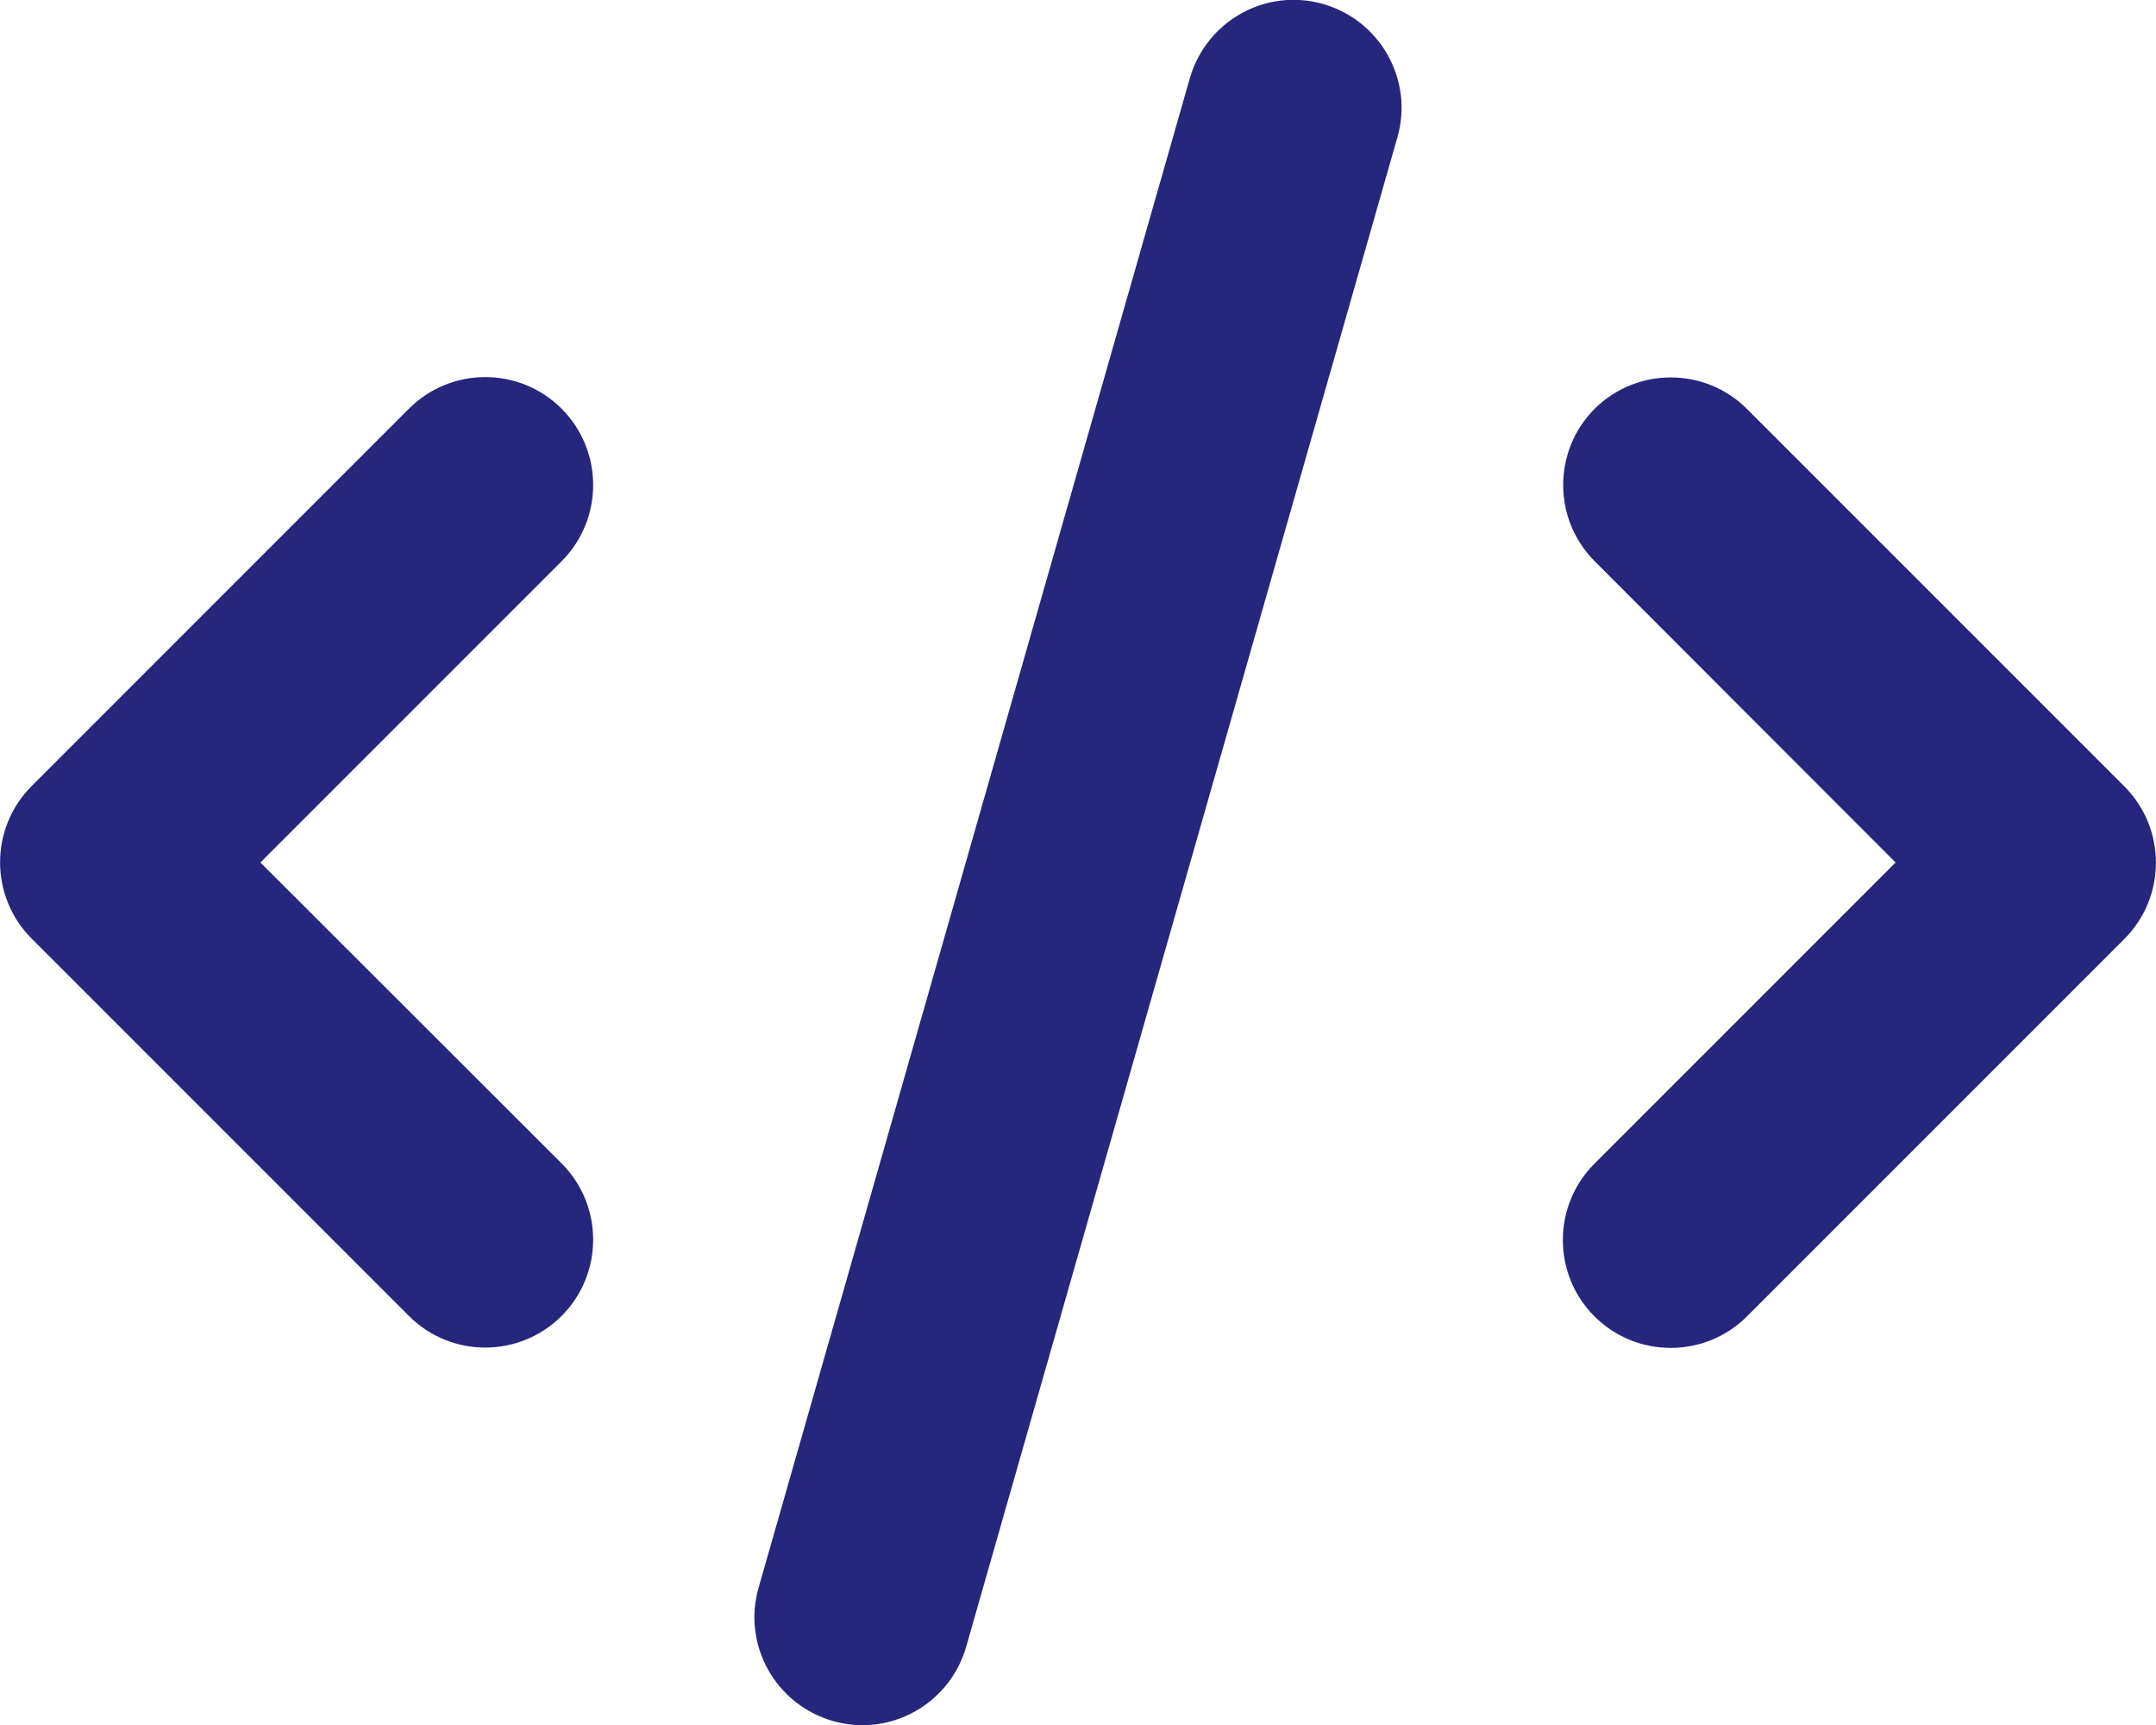
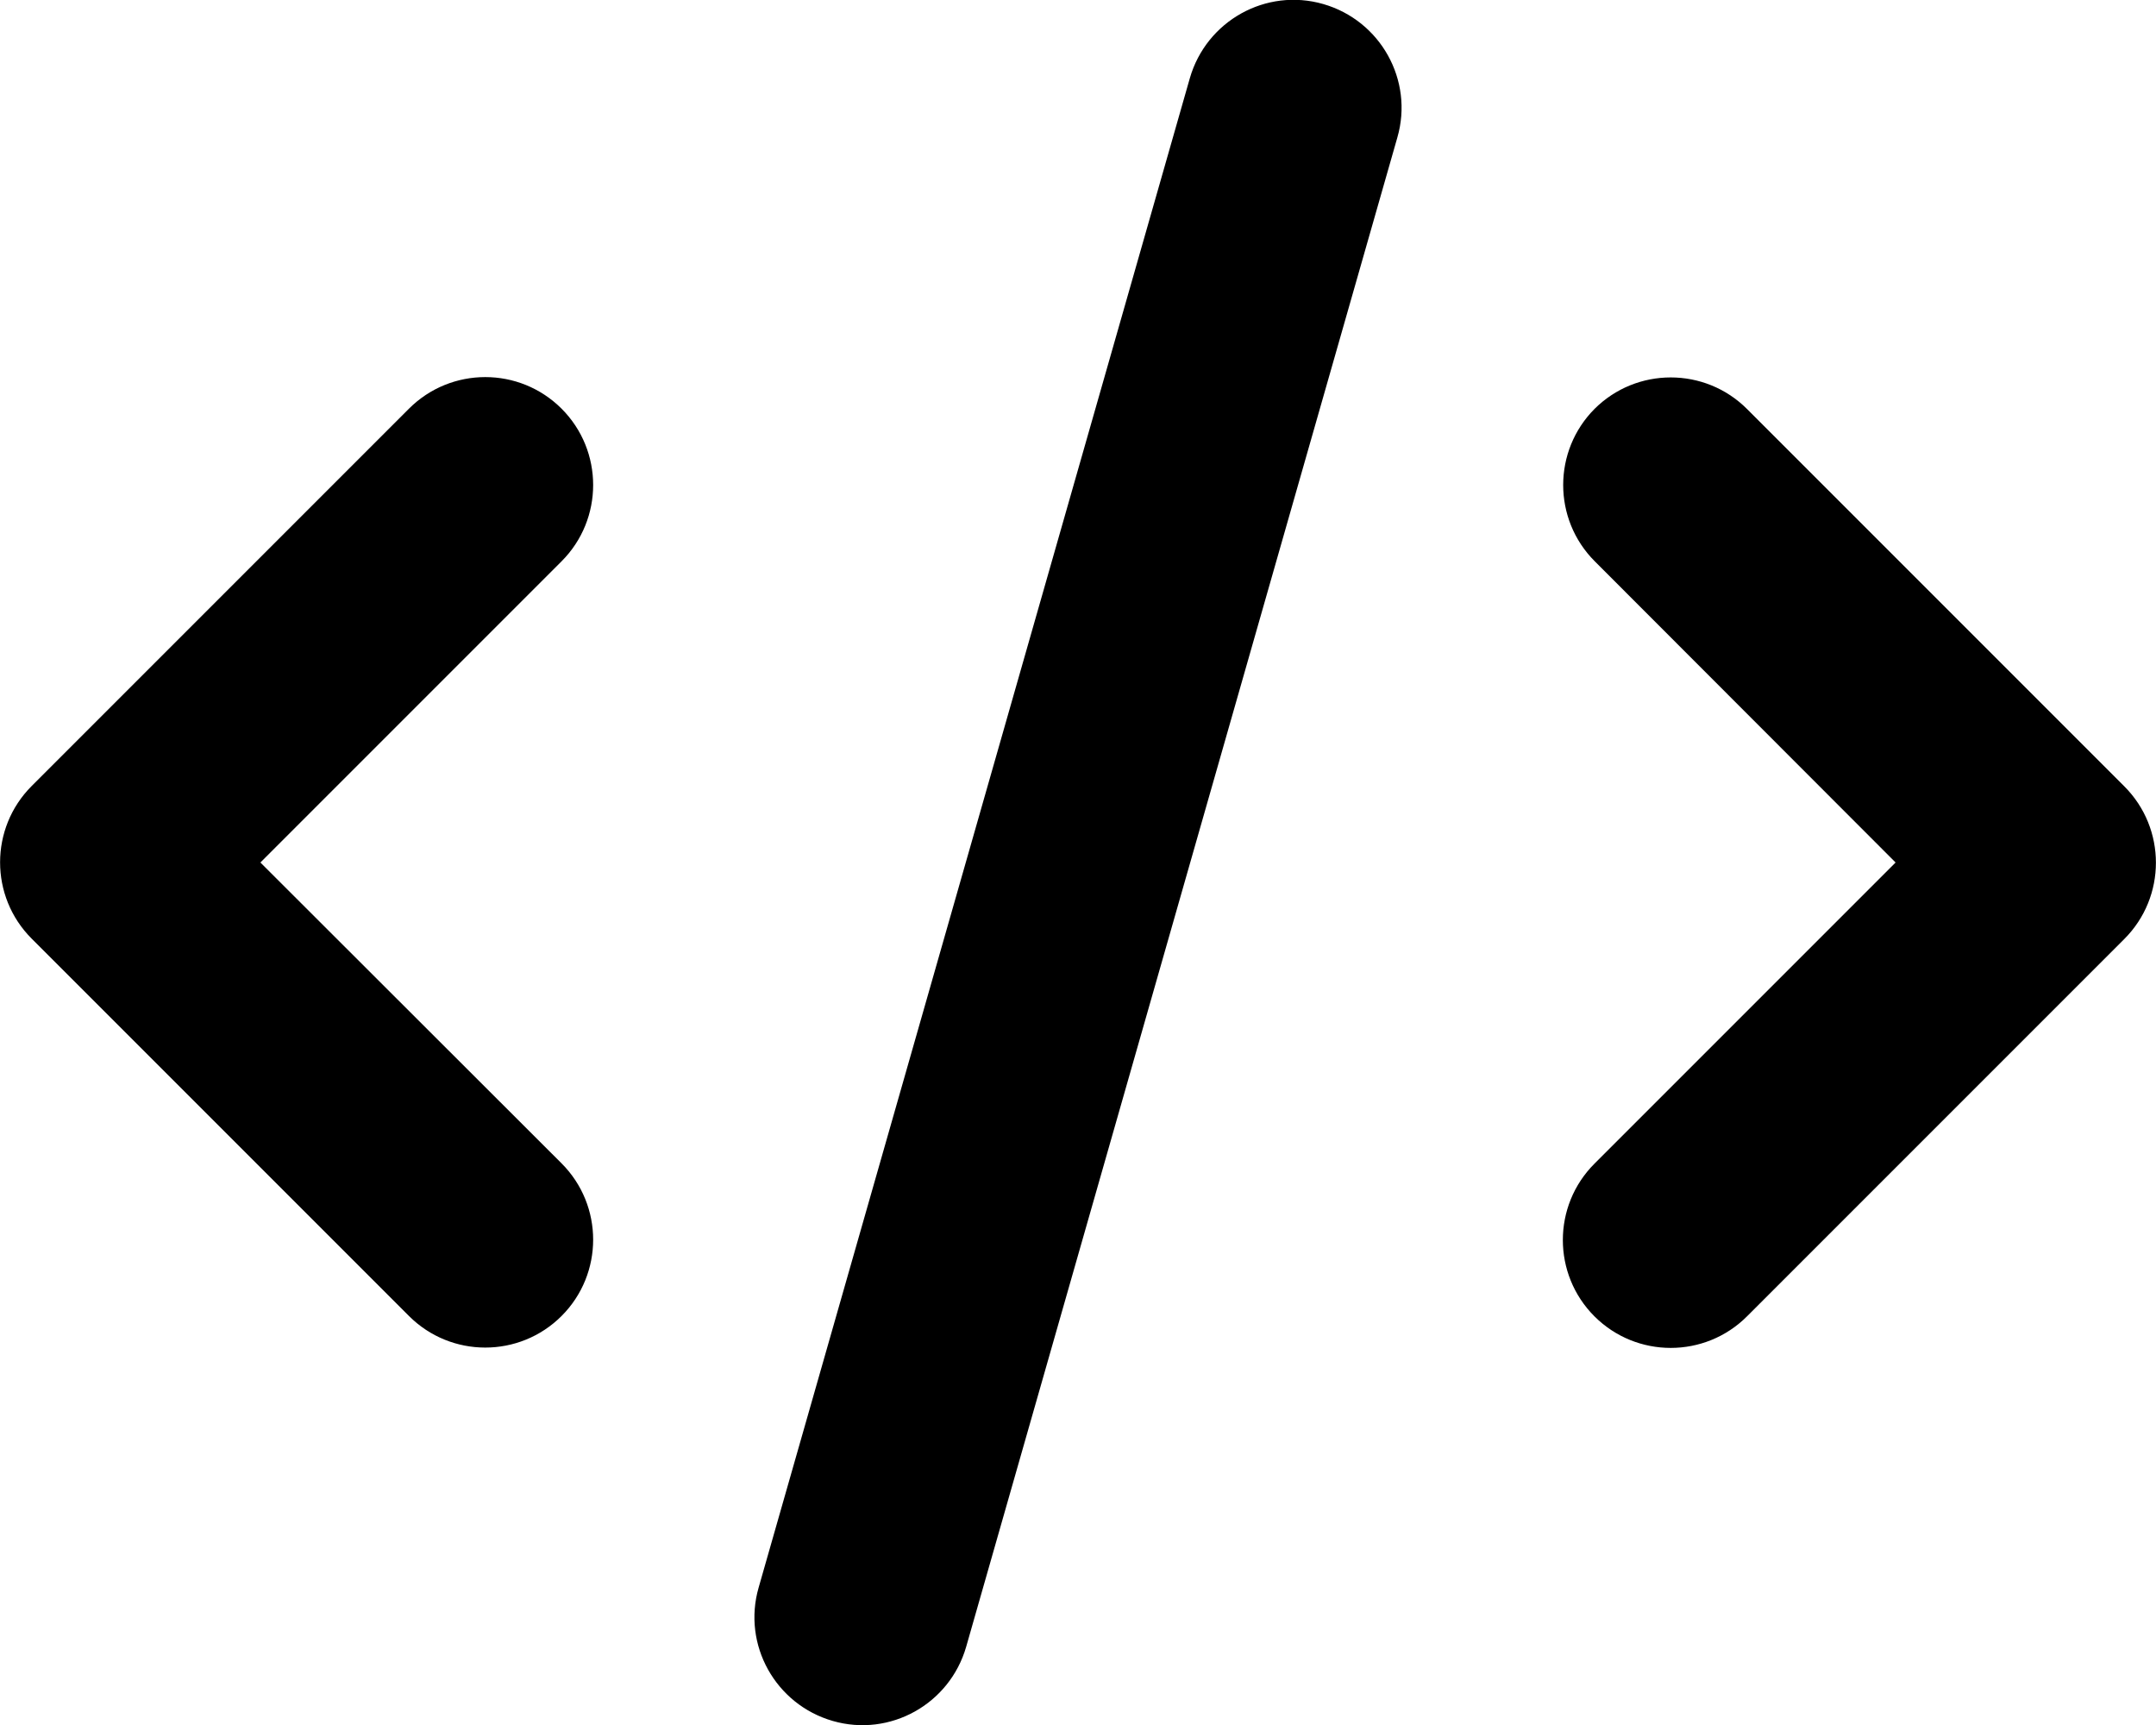
<svg xmlns="http://www.w3.org/2000/svg" viewBox="0 0 640 512">
-   <path fill="rgb(38, 38, 125)" d="M392.8 1.2c-17-4.9-34.7 5-39.6 22l-128 448c-4.9 17 5 34.7 22 39.6s34.7-5 39.6-22l128-448c4.9-17-5-34.7-22-39.6zm80.6 120.1c-12.5 12.5-12.5 32.8 0 45.3L562.7 256l-89.4 89.4c-12.5 12.5-12.5 32.8 0 45.3s32.8 12.5 45.3 0l112-112c12.5-12.5 12.5-32.8 0-45.3l-112-112c-12.5-12.5-32.8-12.5-45.3 0zm-306.7 0c-12.5-12.5-32.8-12.5-45.3 0l-112 112c-12.5 12.5-12.5 32.8 0 45.3l112 112c12.5 12.5 32.8 12.5 45.3 0s12.5-32.8 0-45.3L77.3 256l89.4-89.4c12.5-12.5 12.5-32.8 0-45.3z" />
+   <path d="M392.8 1.2c-17-4.9-34.7 5-39.6 22l-128 448c-4.9 17 5 34.7 22 39.6s34.7-5 39.6-22l128-448c4.9-17-5-34.7-22-39.6zm80.6 120.1c-12.5 12.5-12.5 32.8 0 45.3L562.7 256l-89.4 89.4c-12.5 12.5-12.5 32.8 0 45.3s32.8 12.5 45.3 0l112-112c12.5-12.5 12.5-32.8 0-45.3l-112-112c-12.5-12.5-32.8-12.5-45.3 0zm-306.7 0c-12.5-12.5-32.8-12.5-45.3 0l-112 112c-12.5 12.5-12.5 32.8 0 45.3l112 112c12.5 12.5 32.8 12.5 45.3 0s12.5-32.8 0-45.3L77.3 256l89.4-89.4c12.5-12.5 12.5-32.8 0-45.3z" />
</svg>
